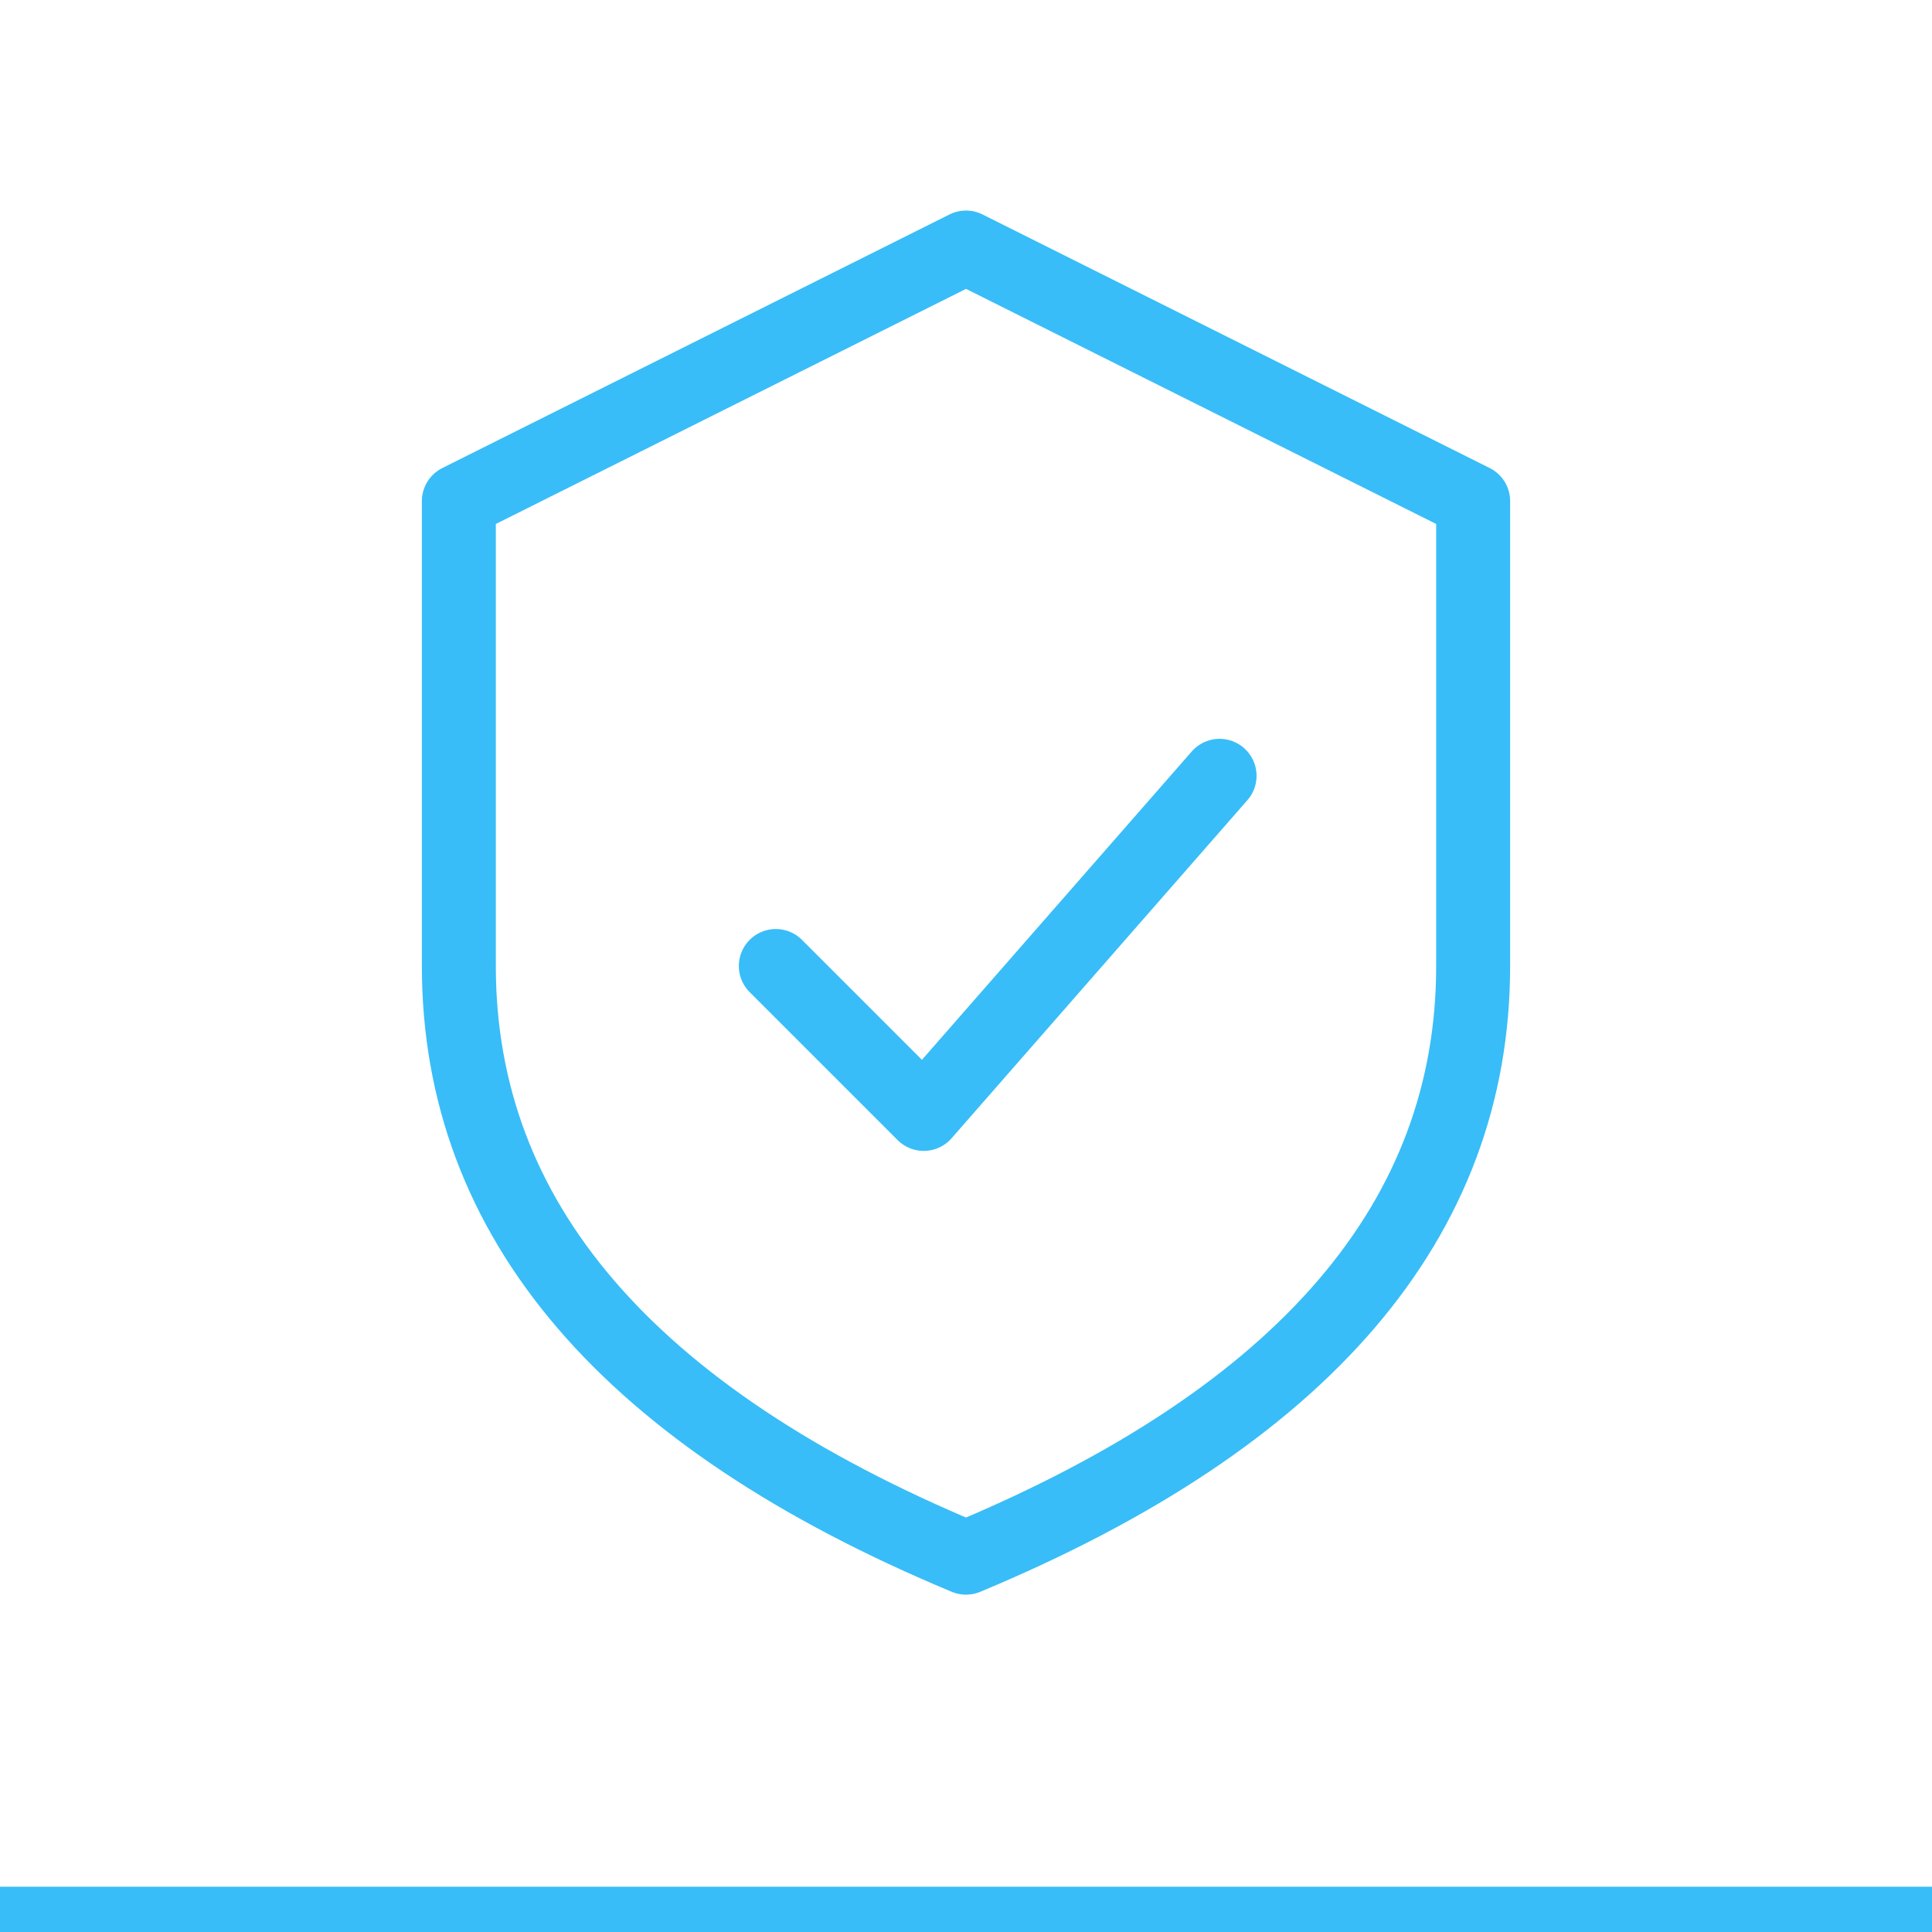
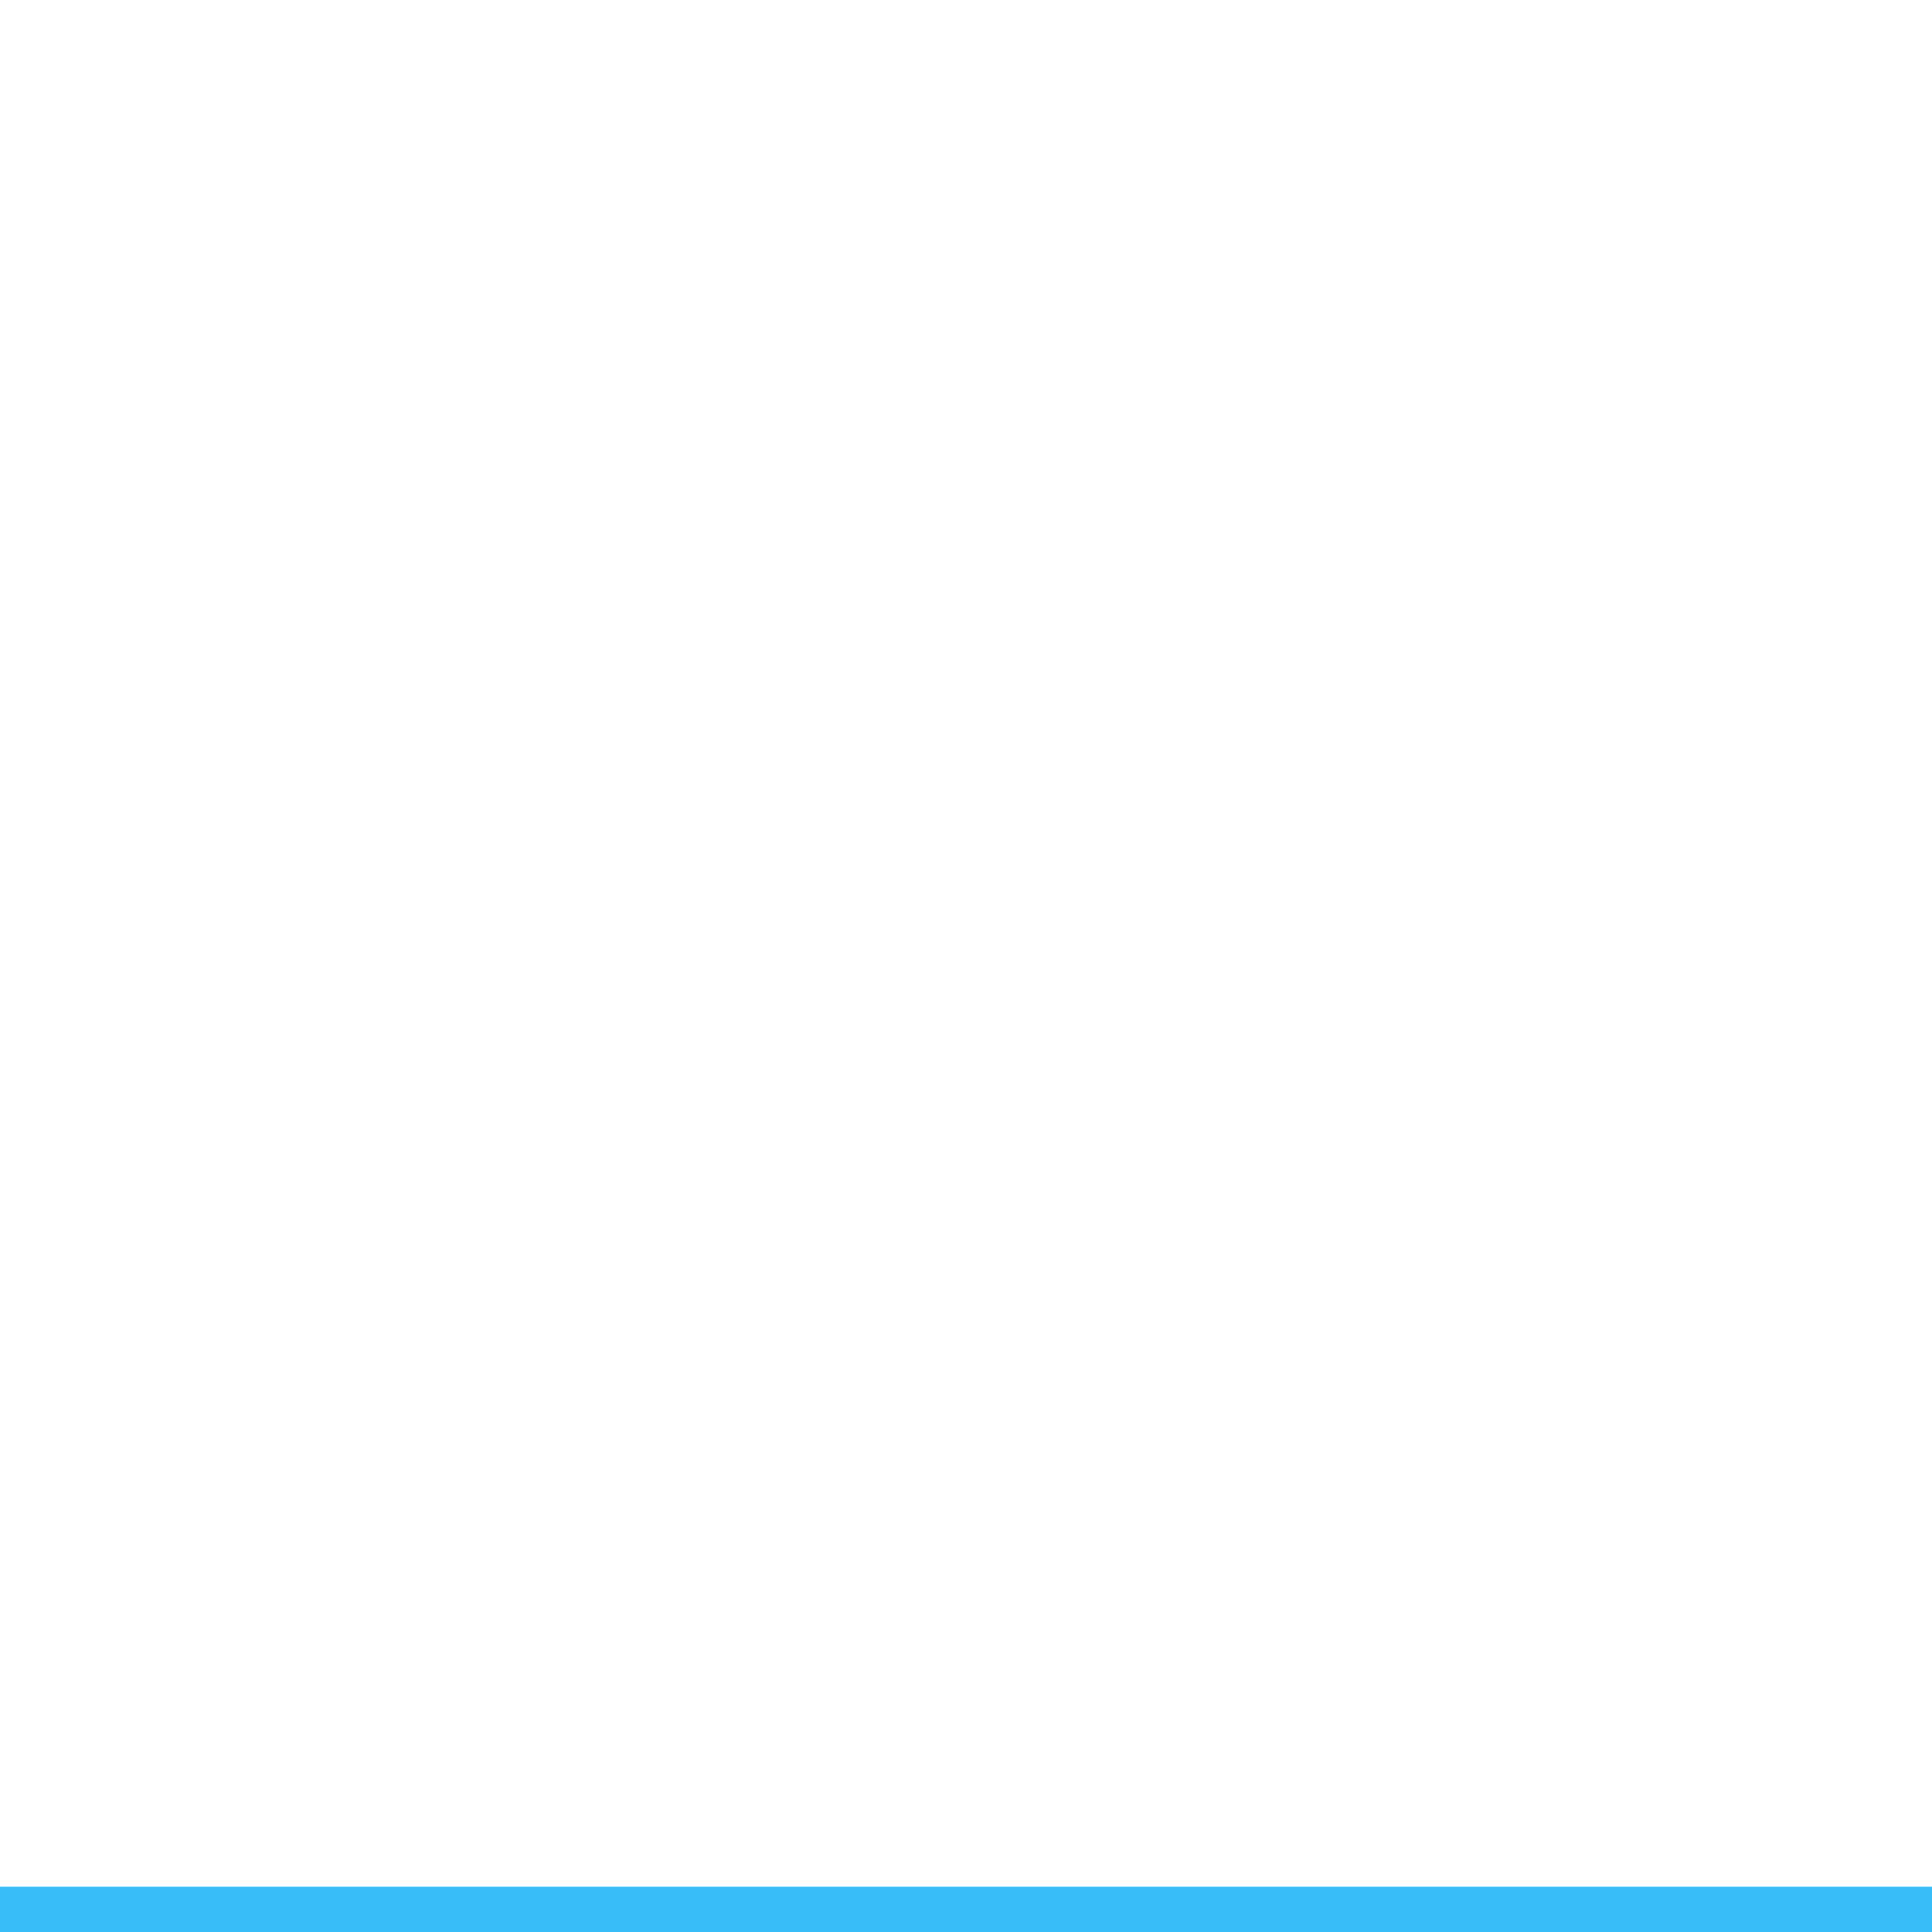
<svg xmlns="http://www.w3.org/2000/svg" viewBox="0 0 128 128" width="128" height="128">
  <g transform="translate(64 64) scale(1.4) translate(-64 -64)">
-     <path d="M64 30 L88 42 L88 64 Q88 82 64 92 Q40 82 40 64 L40 42 Z" fill="none" stroke="#38bdf8" stroke-width="3.5" stroke-linejoin="round" />
-     <path d="M55 64 L62 71 L76 55" stroke="#38bdf8" stroke-width="3.5" fill="none" stroke-linecap="round" stroke-linejoin="round" />
+ 
  </g>
  <rect x="0" y="125" width="128" height="3" fill="#38bdf8" />
</svg>
